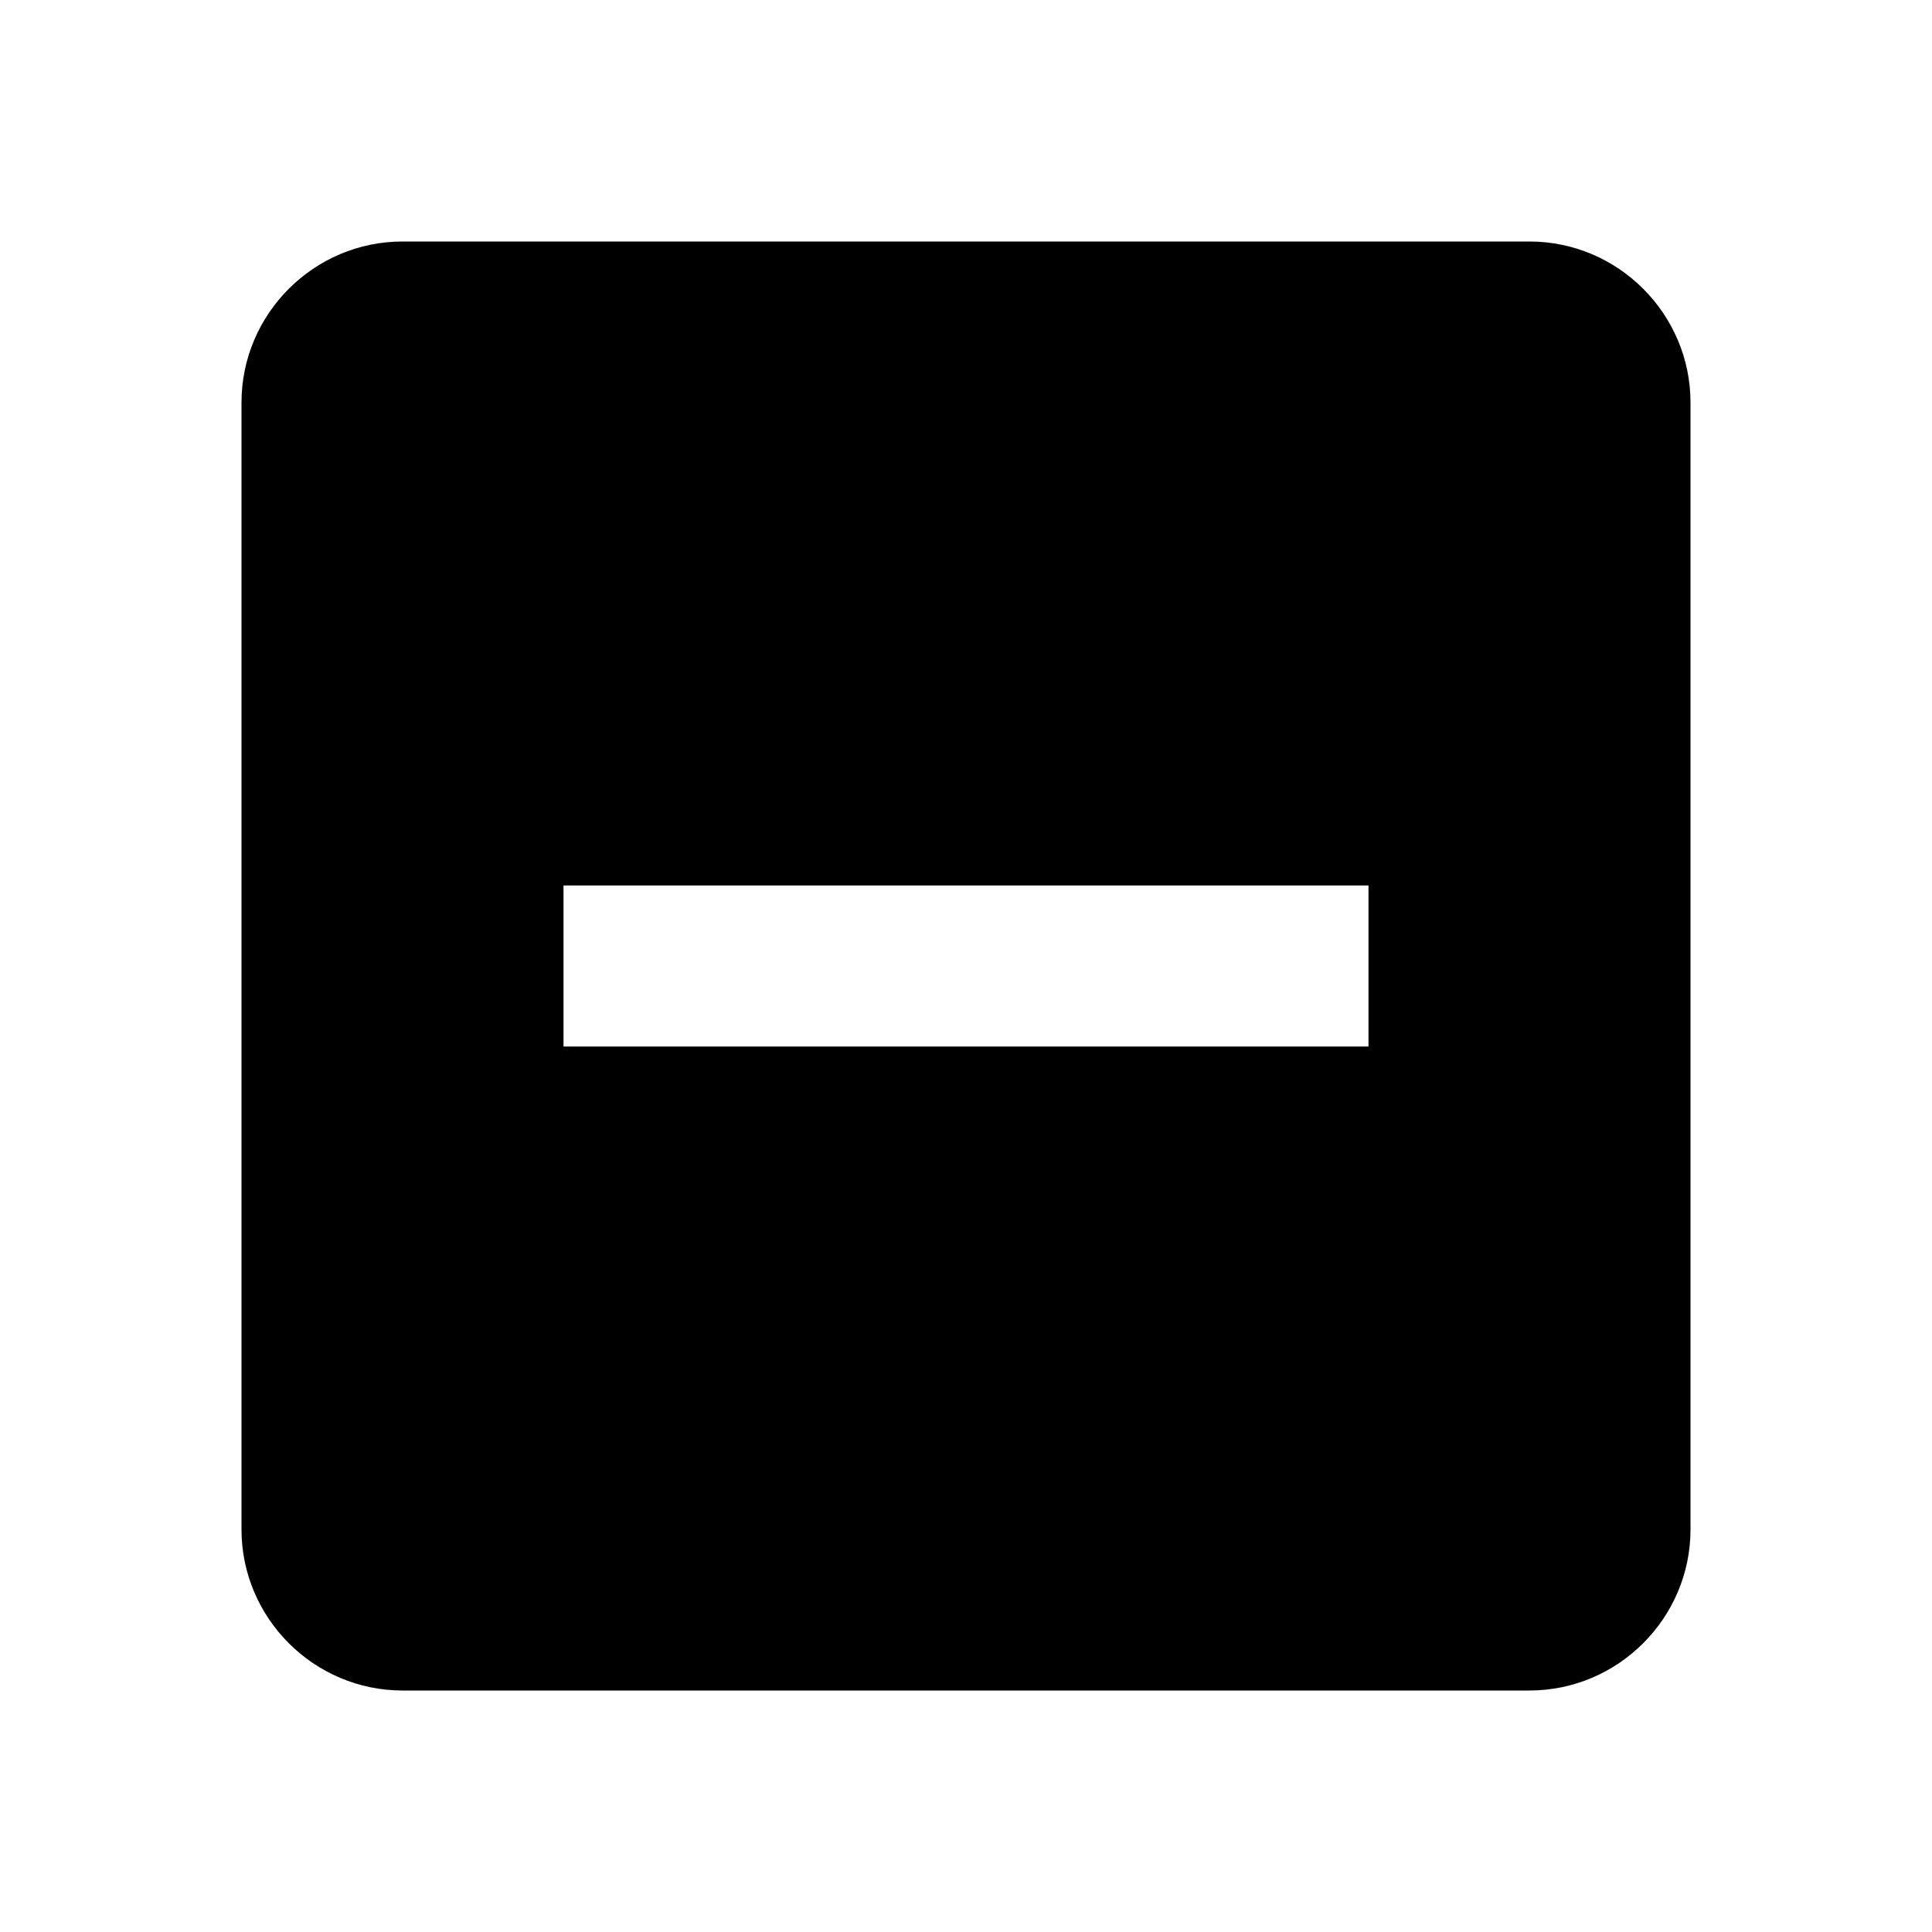
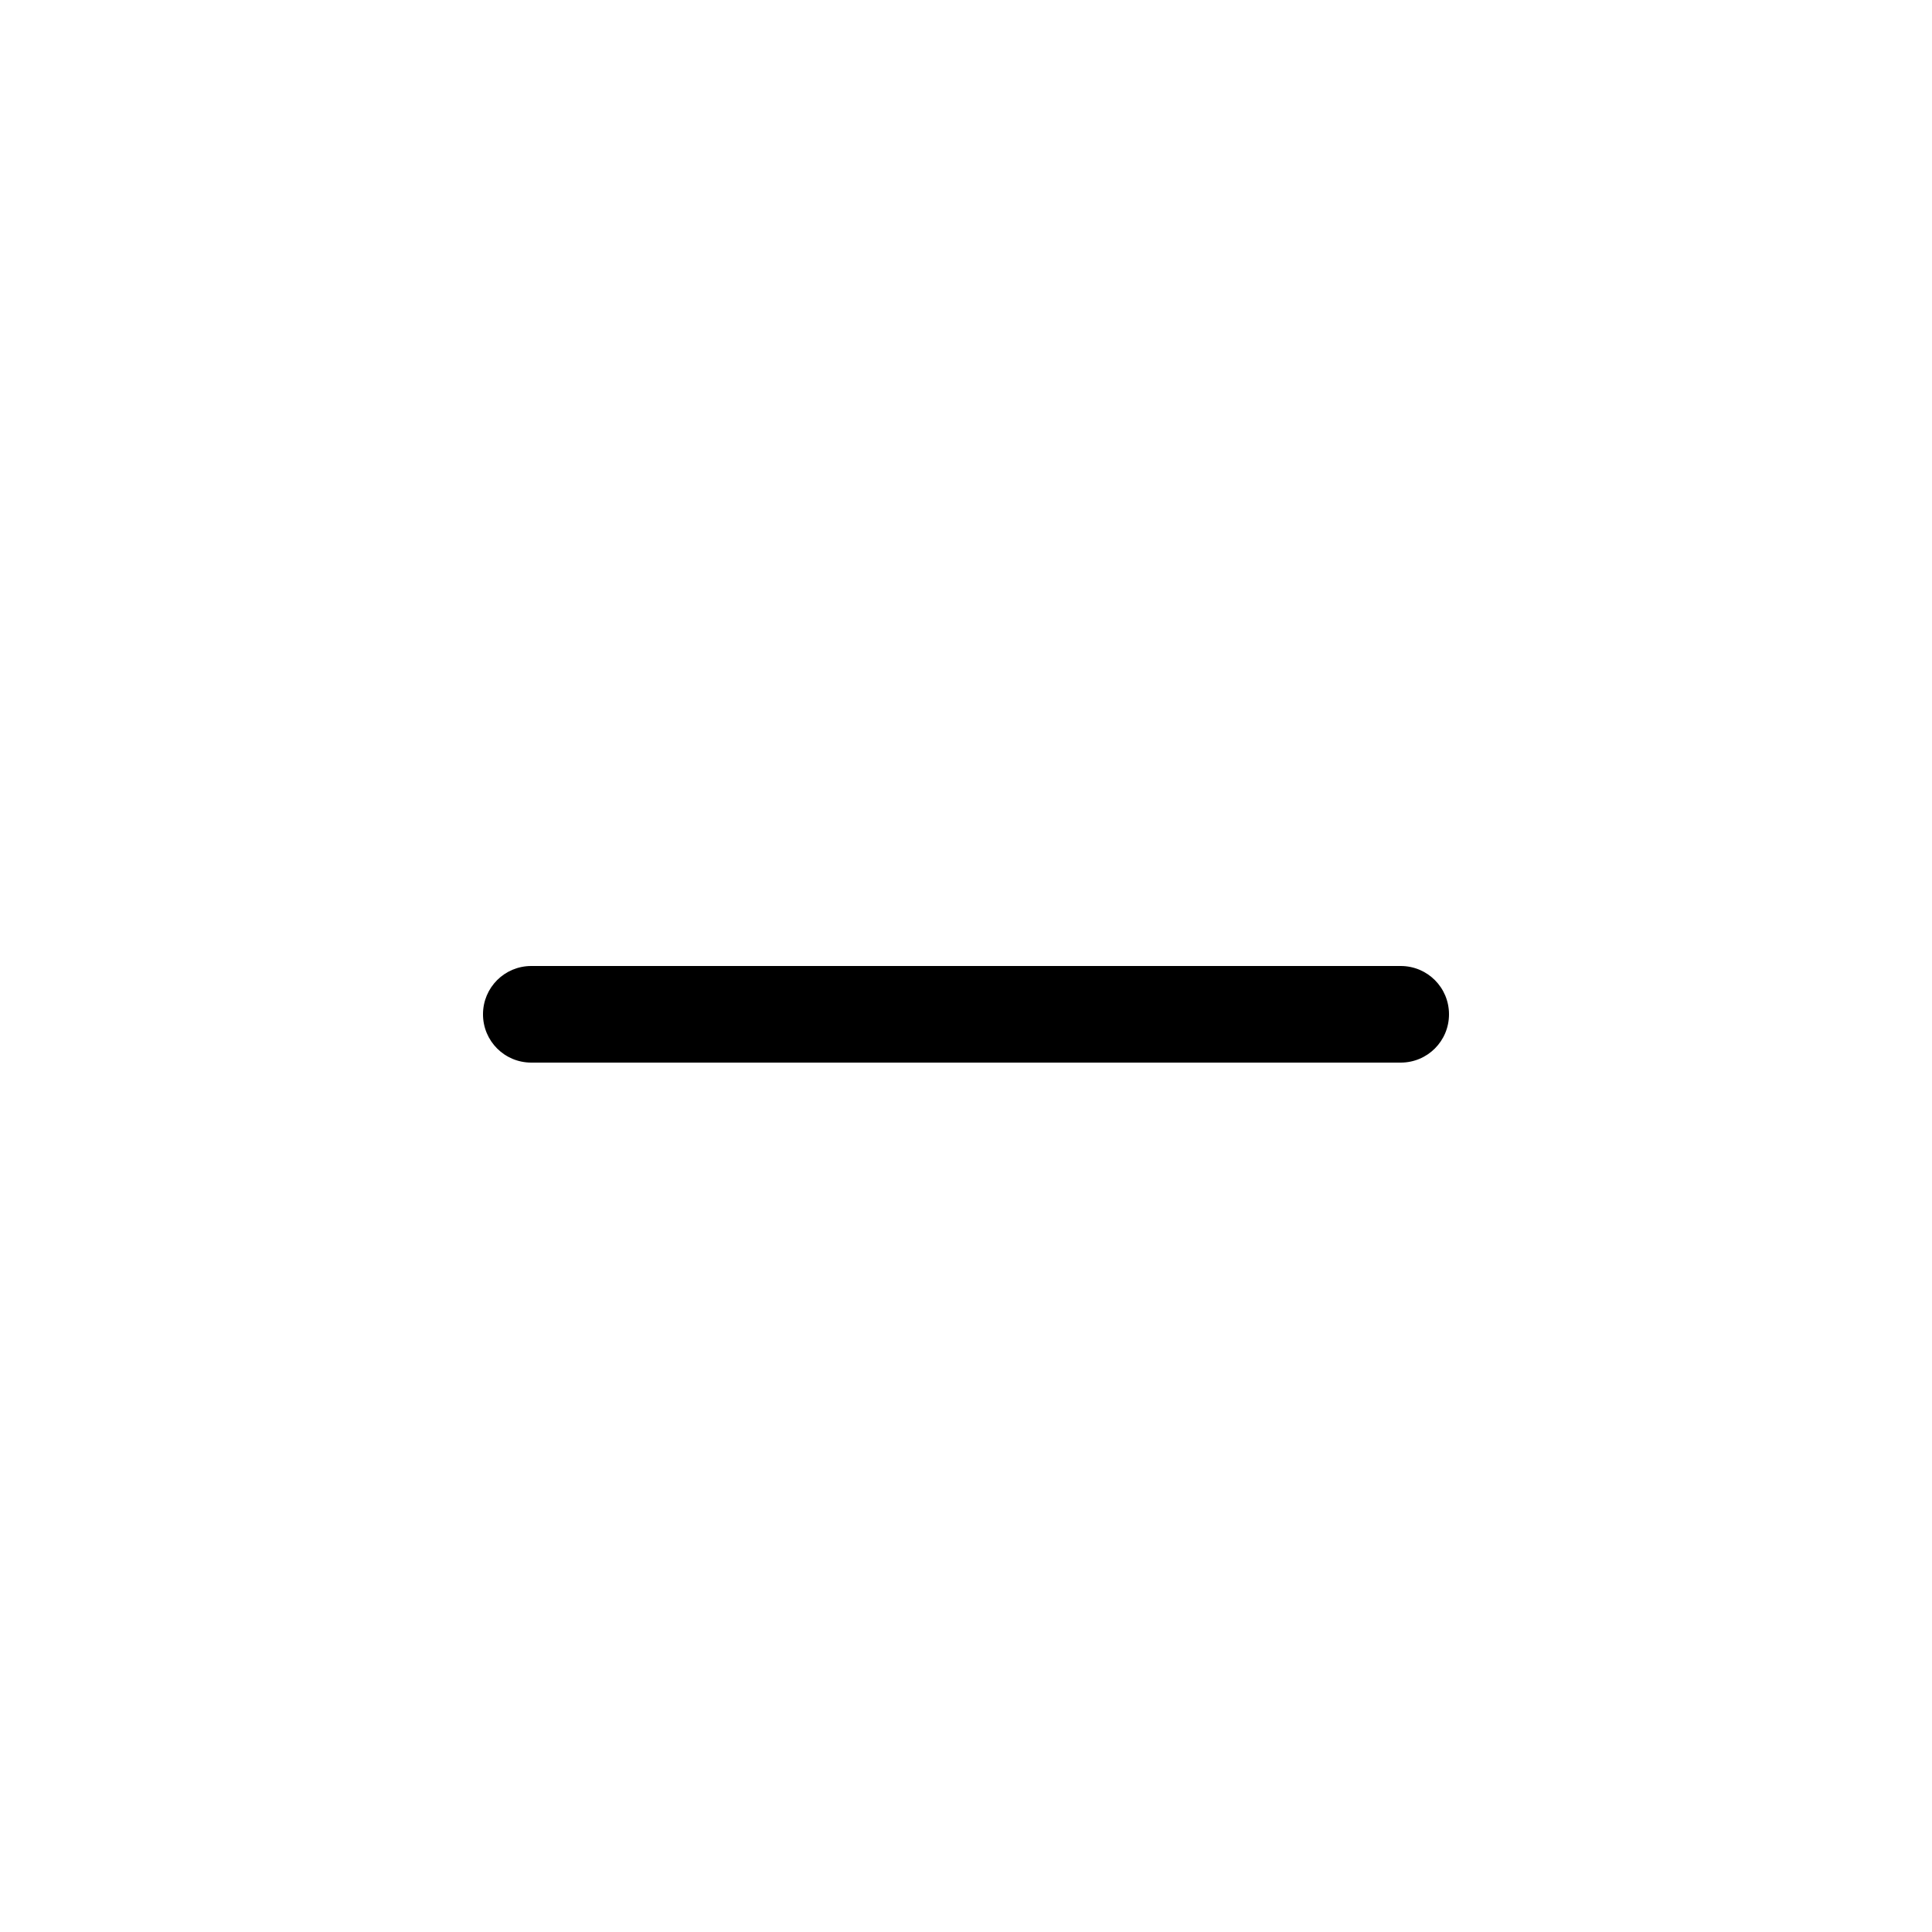
- <svg xmlns="http://www.w3.org/2000/svg" width="48" height="48" viewBox="0 0 48 48" version="1.1" id="svg4">
+ <svg xmlns="http://www.w3.org/2000/svg" width="20" height="20" version="1.1" viewBox="0 0 20 20" id="svg4">
  <defs id="defs8" />
-   <path d="M 38,6 H 10 C 7.8,6 6,7.8 6,10 v 28 c 0,2.2 1.8,4 4,4 h 28 c 2.2,0 4,-1.8 4,-4 V 10 C 42,7.8 40.2,6 38,6 Z M 34,26 H 14 v -4 h 20 z" id="path2" style="stroke-width:2" />
+   <path id="path2" d="m 5.5,10 h 9 c 0.277,0 0.5,0.223 0.5,0.5 0,0.277 -0.223,0.5 -0.5,0.5 h -9 C 5.223,11 5,10.777 5,10.5 5,10.223 5.223,10 5.5,10 Z" />
</svg>
